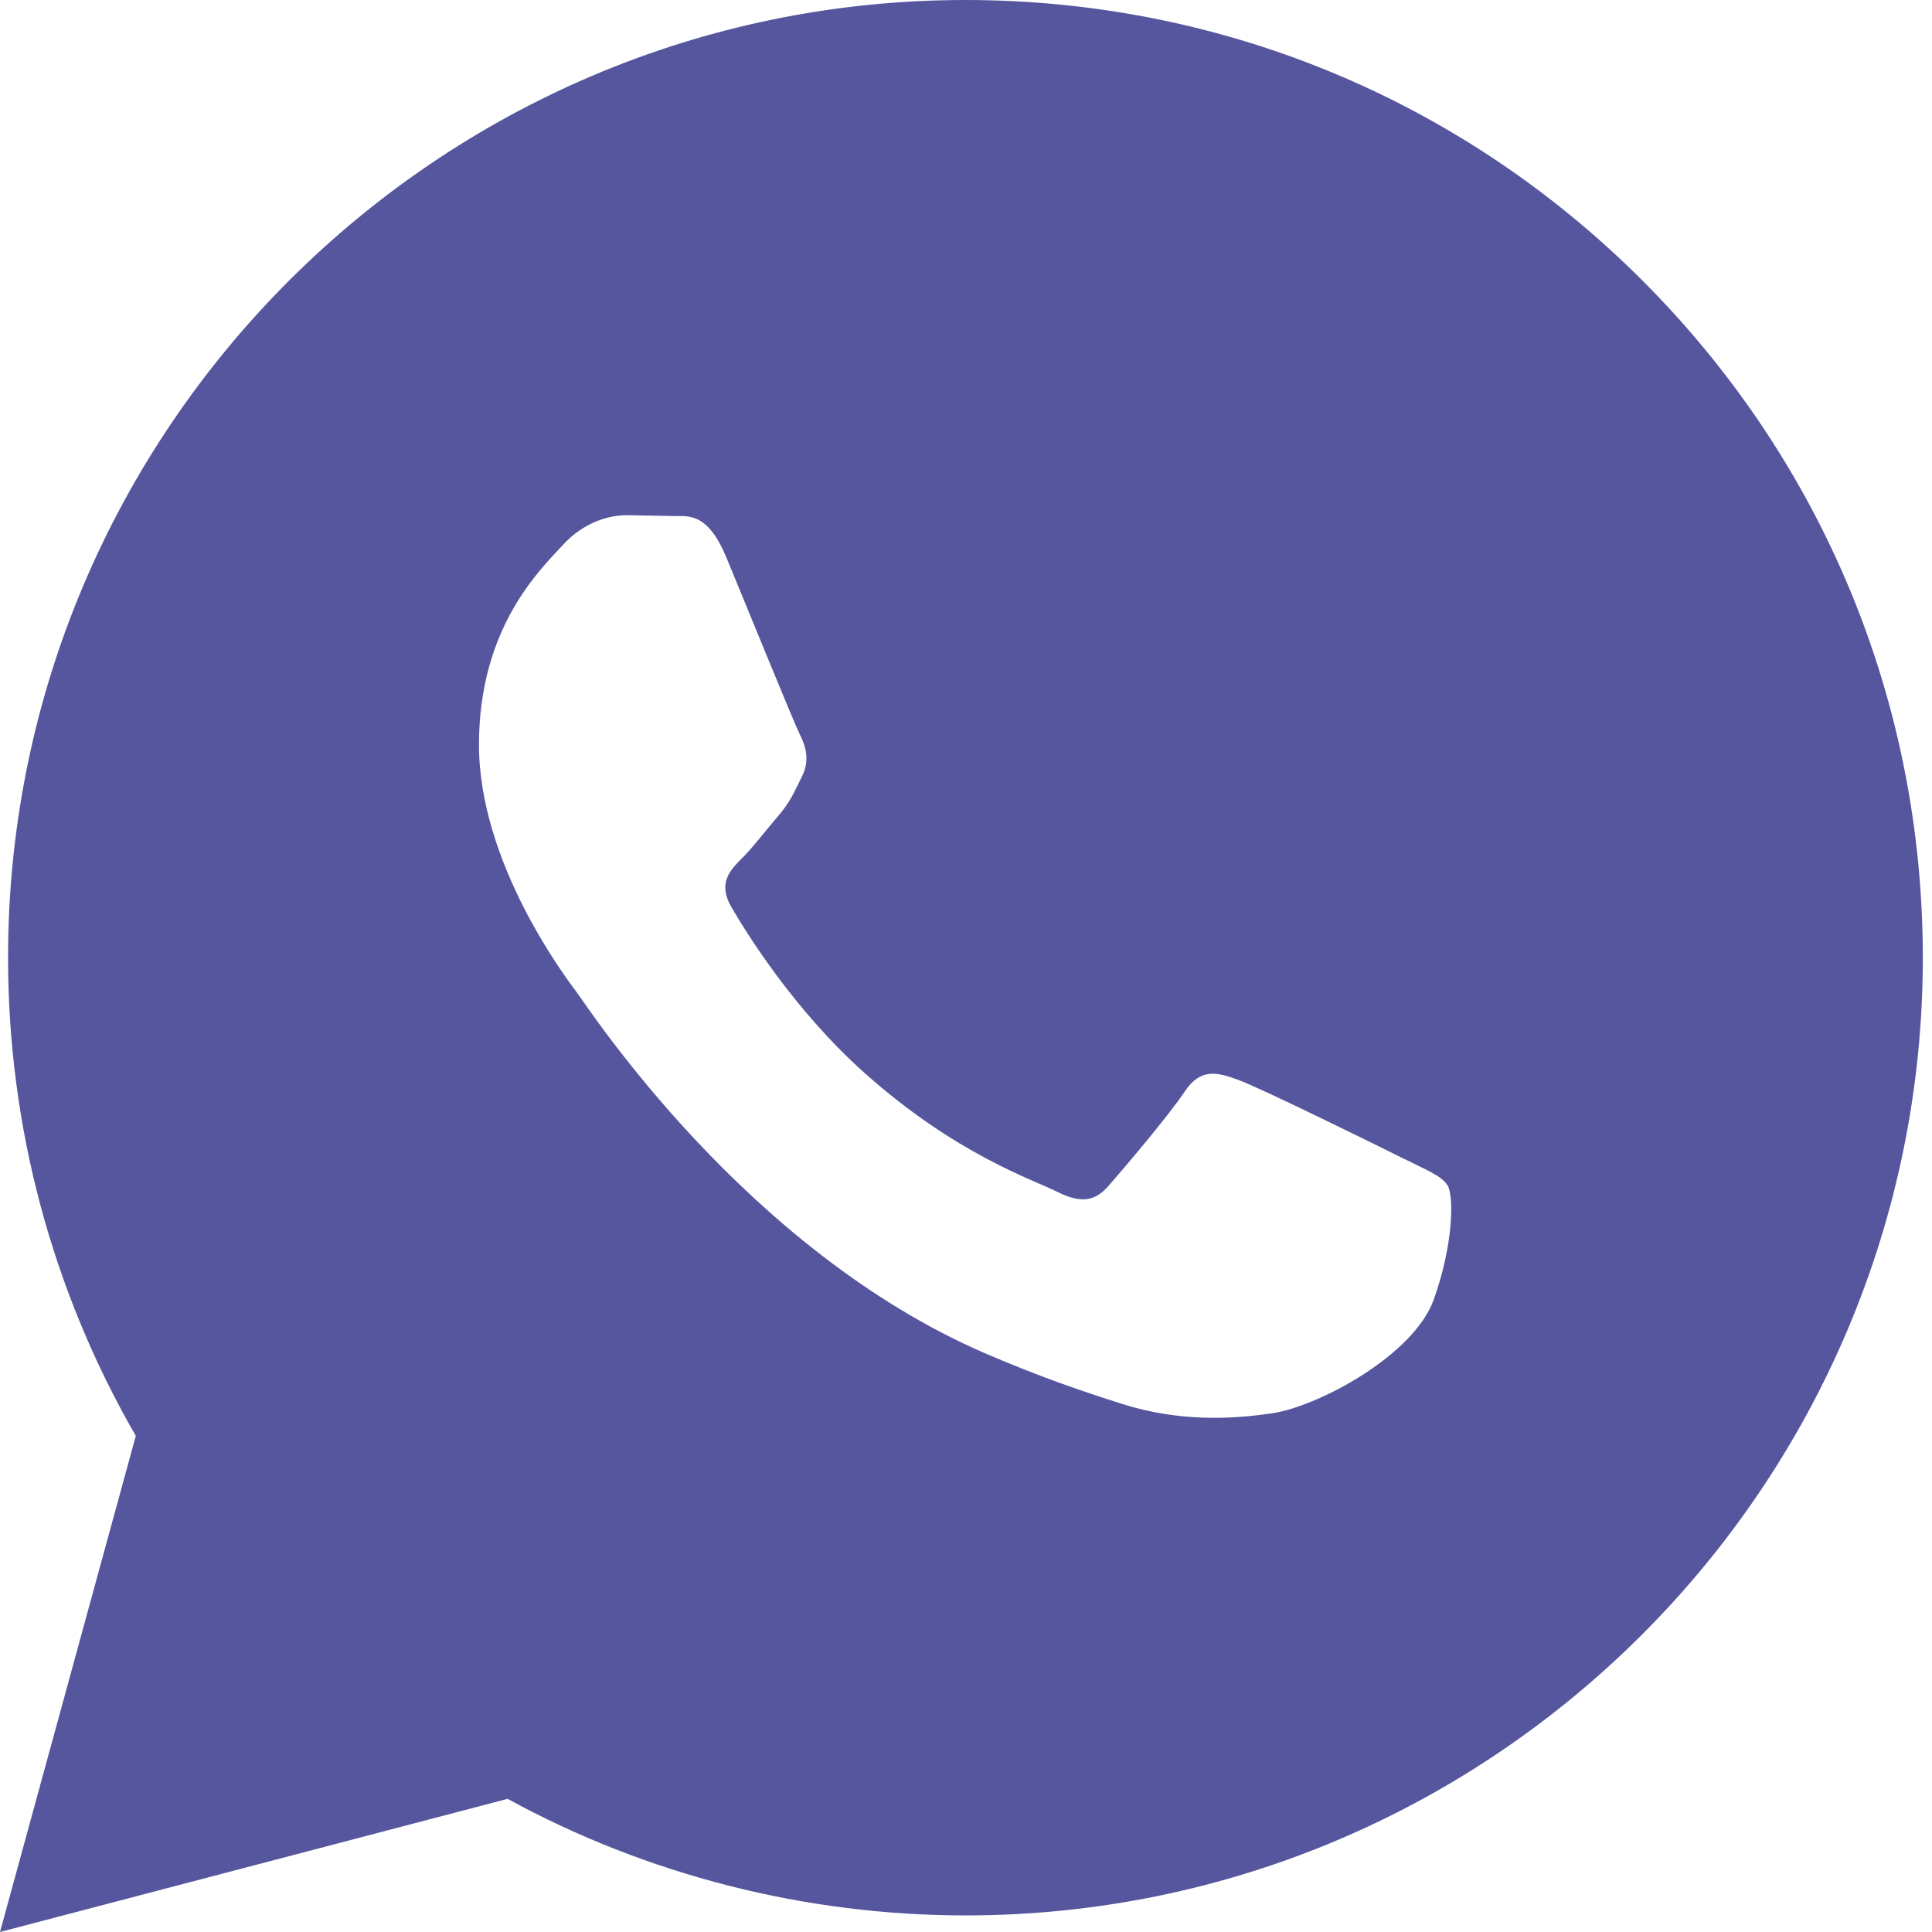
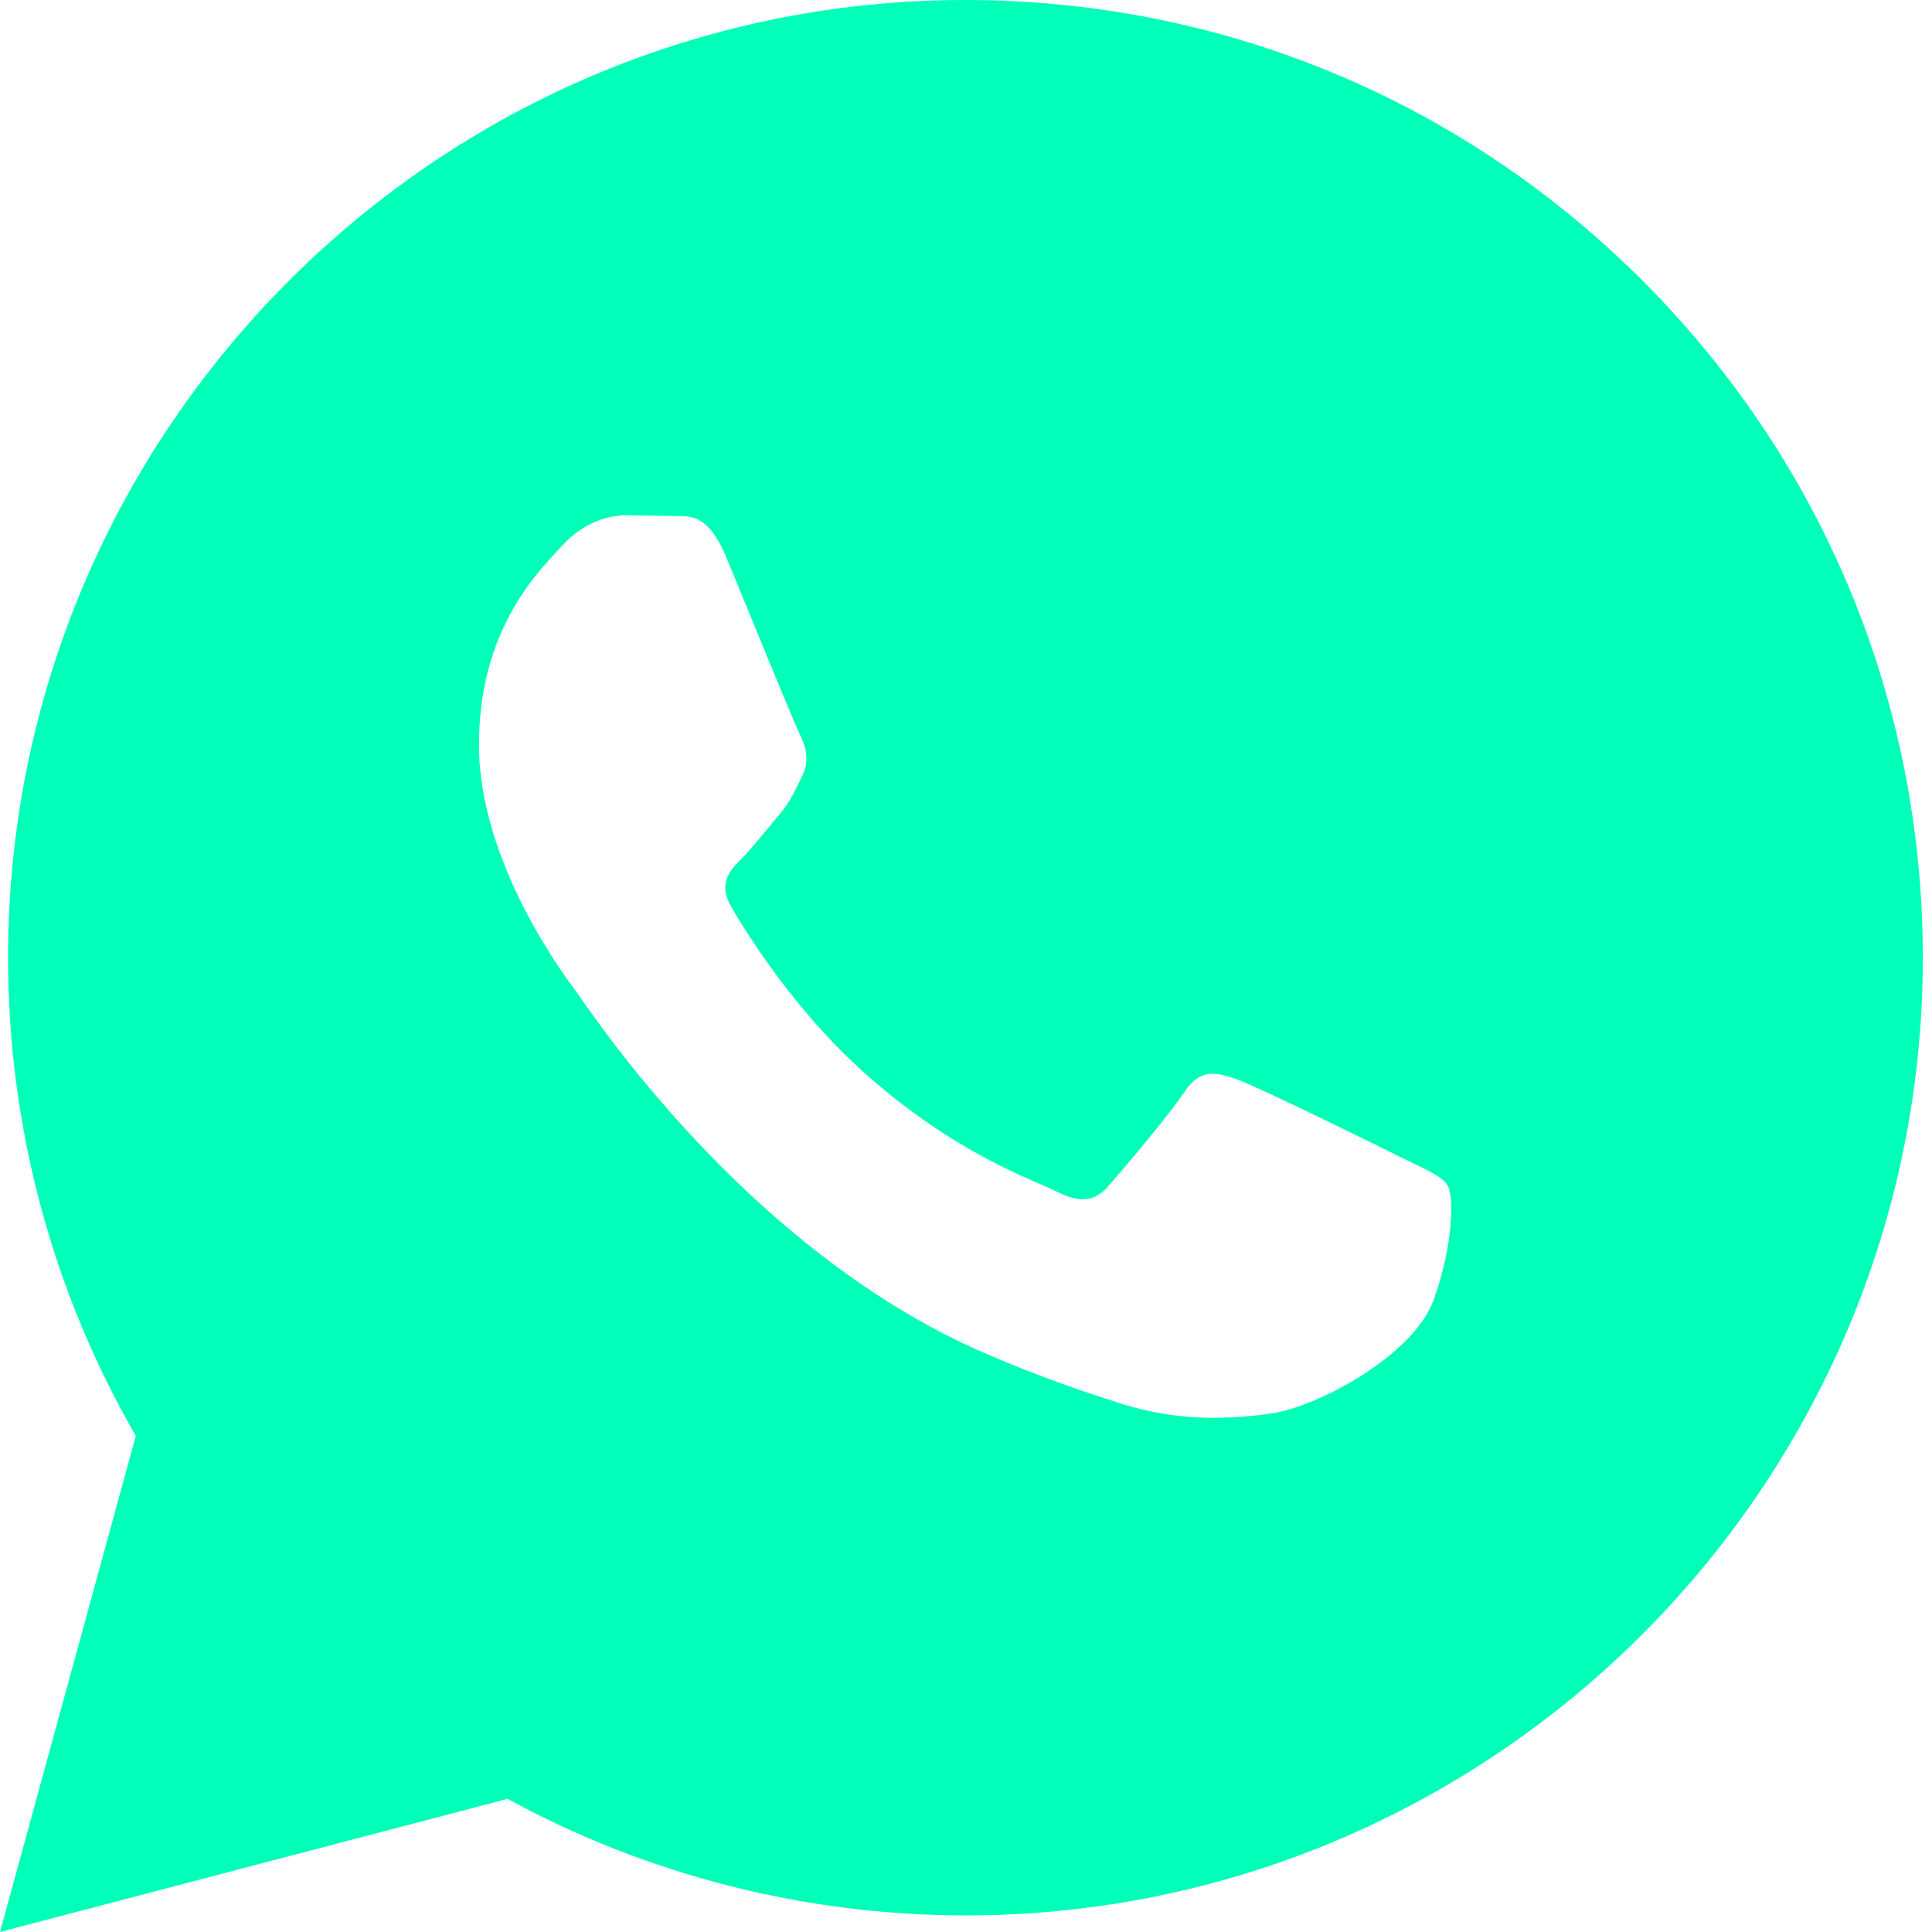
<svg xmlns="http://www.w3.org/2000/svg" width="24" height="24" viewBox="0 0 24 24" fill="none">
-   <path d="M0 24L1.687 17.837C0.646 16.033 0.099 13.988 0.1 11.891C0.103 5.335 5.438 0 11.993 0C15.174 0.001 18.16 1.24 20.406 3.488C22.651 5.736 23.887 8.724 23.886 11.902C23.883 18.459 18.548 23.794 11.993 23.794C10.003 23.793 8.042 23.294 6.305 22.346L0 24ZM17.984 14.729C17.91 14.605 17.712 14.531 17.414 14.382C17.117 14.233 15.656 13.514 15.383 13.415C15.111 13.316 14.913 13.266 14.714 13.564C14.516 13.861 13.946 14.531 13.773 14.729C13.6 14.927 13.426 14.952 13.129 14.803C12.832 14.654 11.874 14.341 10.739 13.328C9.856 12.54 9.259 11.567 9.086 11.269C8.913 10.972 9.068 10.811 9.216 10.663C9.35 10.53 9.513 10.316 9.662 10.142C9.813 9.97 9.862 9.846 9.962 9.647C10.061 9.449 10.012 9.275 9.937 9.126C9.862 8.978 9.268 7.515 9.021 6.92C8.779 6.341 8.534 6.419 8.352 6.41L7.782 6.4C7.584 6.4 7.262 6.474 6.99 6.772C6.718 7.07 5.95 7.788 5.95 9.251C5.95 10.714 7.015 12.127 7.163 12.325C7.312 12.523 9.258 15.525 12.239 16.812C12.948 17.118 13.502 17.301 13.933 17.438C14.645 17.664 15.293 17.632 15.805 17.556C16.376 17.471 17.563 16.837 17.811 16.143C18.059 15.448 18.059 14.853 17.984 14.729Z" fill="#55569E" />
+   <path d="M0 24L1.687 17.837C0.646 16.033 0.099 13.988 0.1 11.891C0.103 5.335 5.438 0 11.993 0C15.174 0.001 18.16 1.24 20.406 3.488C22.651 5.736 23.887 8.724 23.886 11.902C23.883 18.459 18.548 23.794 11.993 23.794C10.003 23.793 8.042 23.294 6.305 22.346L0 24ZM17.984 14.729C17.91 14.605 17.712 14.531 17.414 14.382C17.117 14.233 15.656 13.514 15.383 13.415C15.111 13.316 14.913 13.266 14.714 13.564C14.516 13.861 13.946 14.531 13.773 14.729C13.6 14.927 13.426 14.952 13.129 14.803C12.832 14.654 11.874 14.341 10.739 13.328C9.856 12.54 9.259 11.567 9.086 11.269C8.913 10.972 9.068 10.811 9.216 10.663C9.35 10.53 9.513 10.316 9.662 10.142C9.813 9.97 9.862 9.846 9.962 9.647C10.061 9.449 10.012 9.275 9.937 9.126C9.862 8.978 9.268 7.515 9.021 6.92C8.779 6.341 8.534 6.419 8.352 6.41L7.782 6.4C7.584 6.4 7.262 6.474 6.99 6.772C6.718 7.07 5.95 7.788 5.95 9.251C5.95 10.714 7.015 12.127 7.163 12.325C7.312 12.523 9.258 15.525 12.239 16.812C12.948 17.118 13.502 17.301 13.933 17.438C14.645 17.664 15.293 17.632 15.805 17.556C16.376 17.471 17.563 16.837 17.811 16.143C18.059 15.448 18.059 14.853 17.984 14.729Z" fill="#00FFB9" />
</svg>
